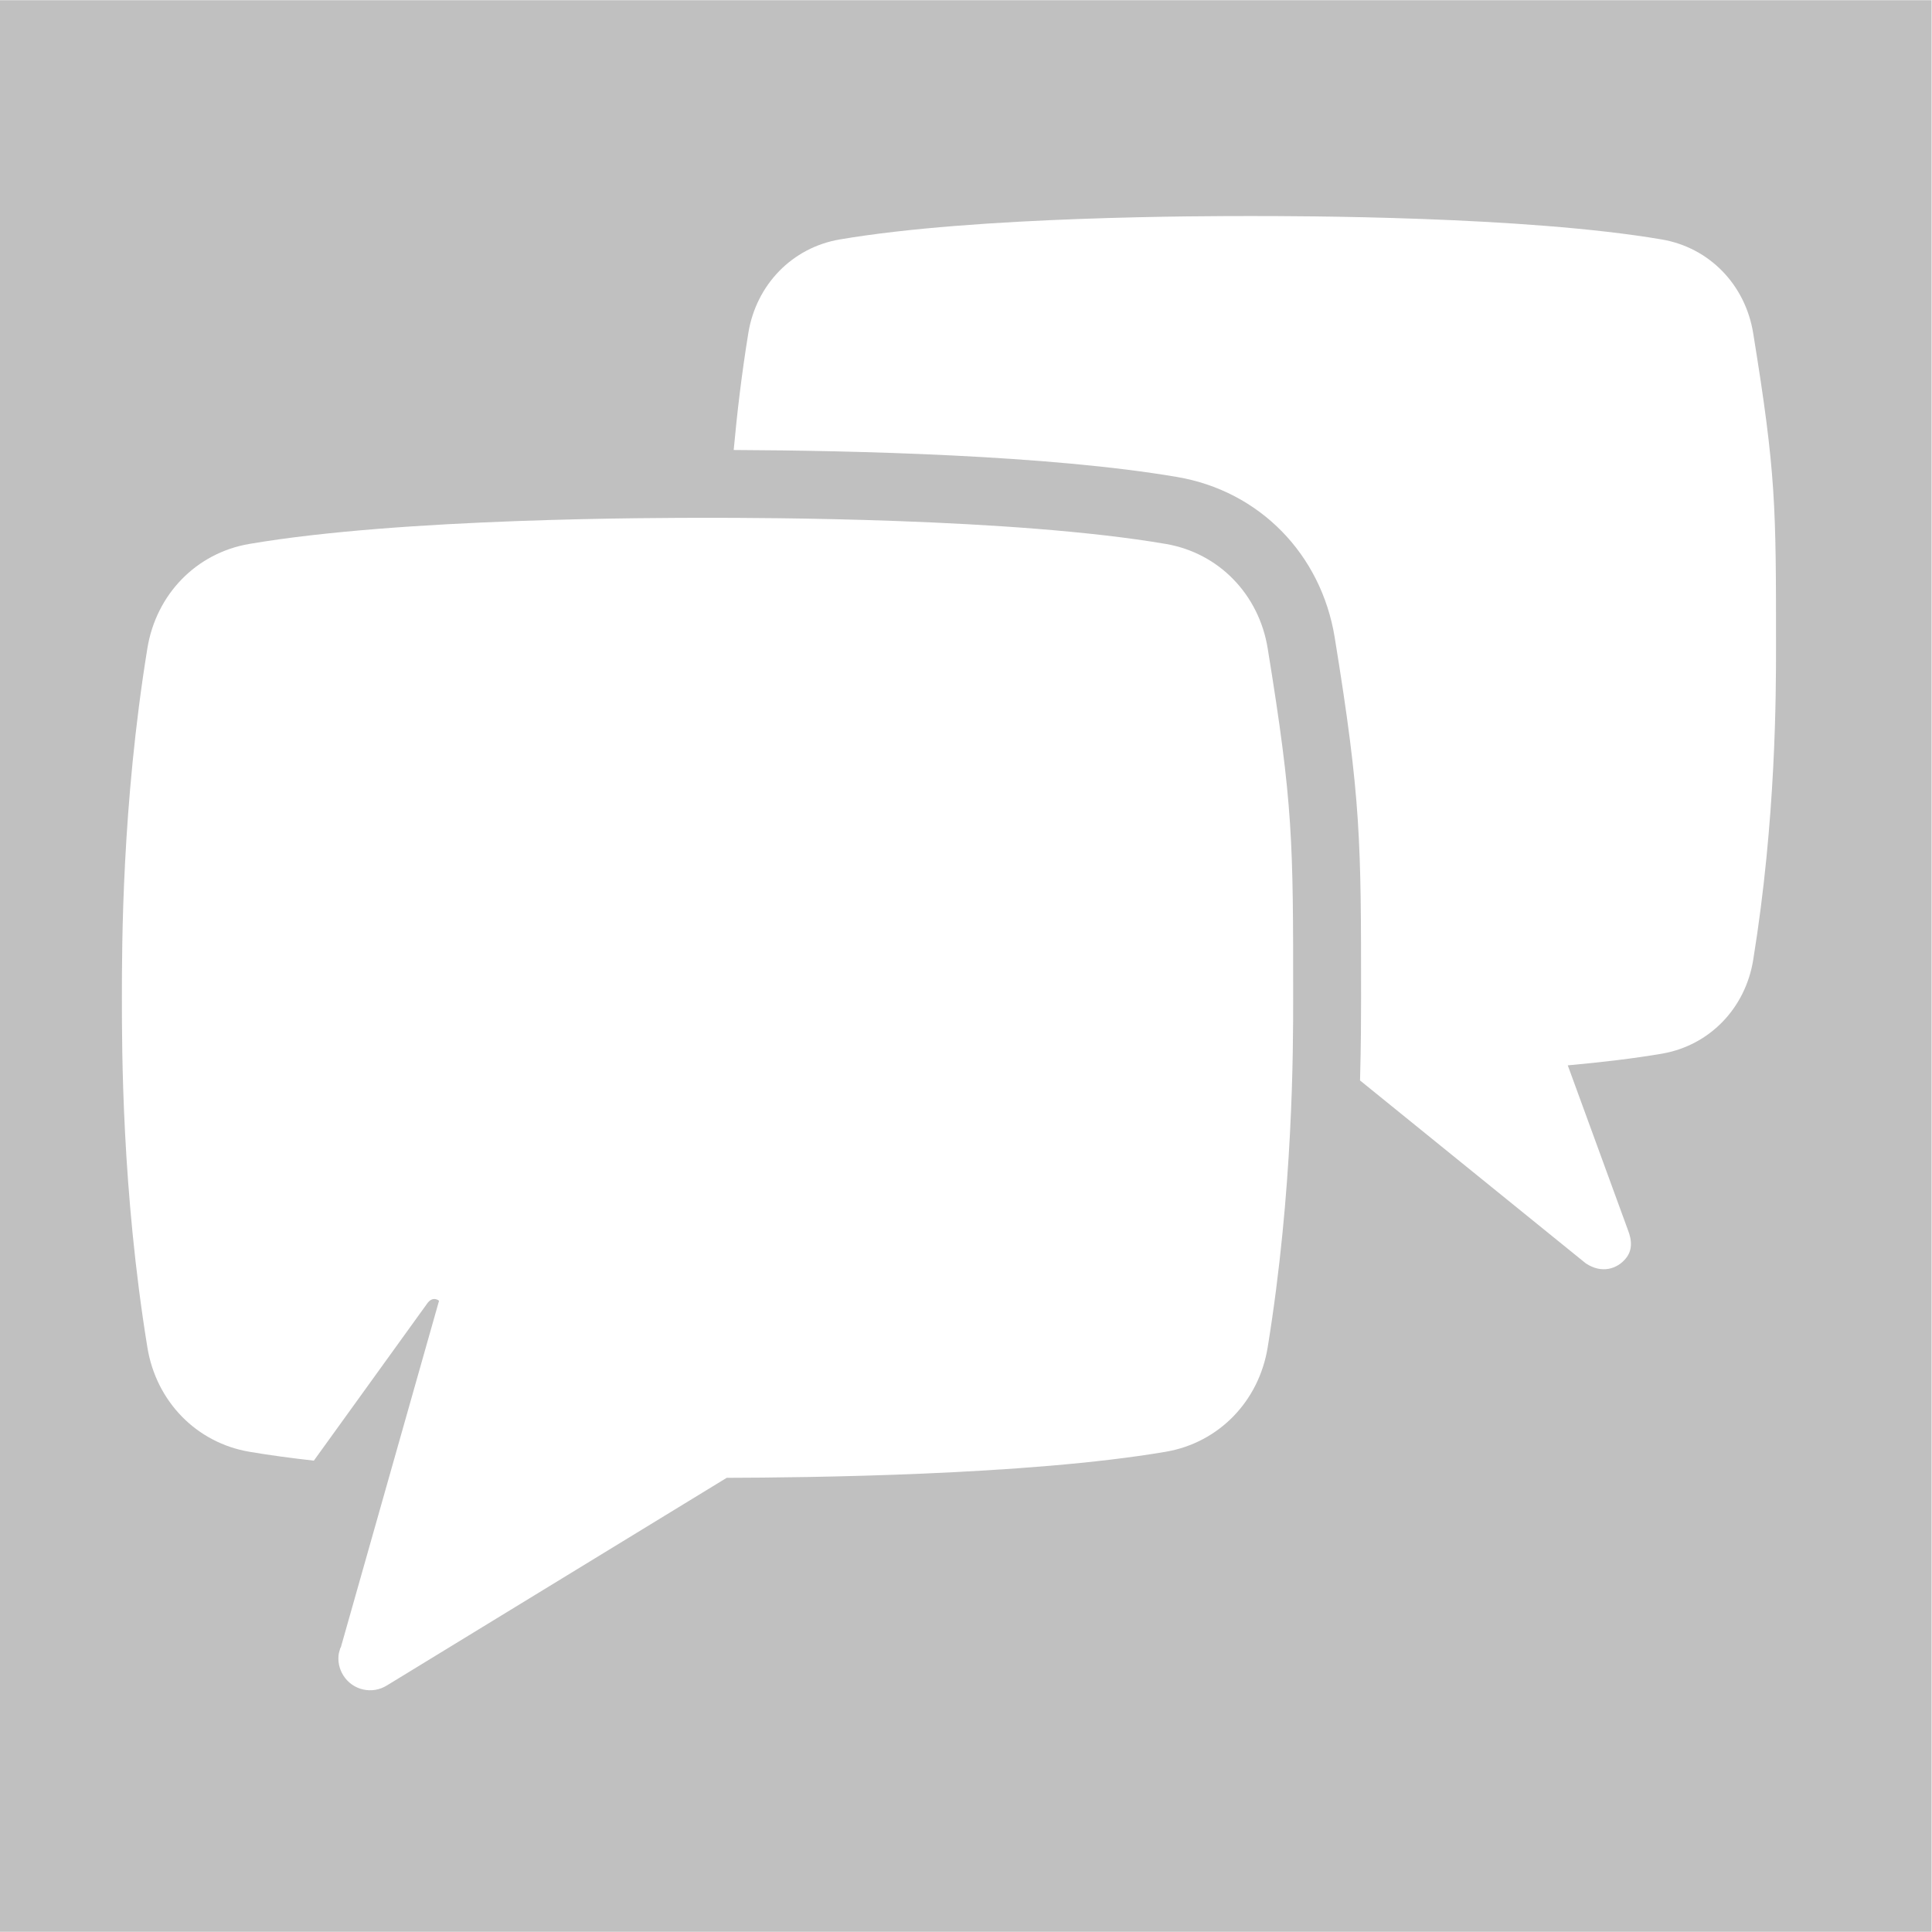
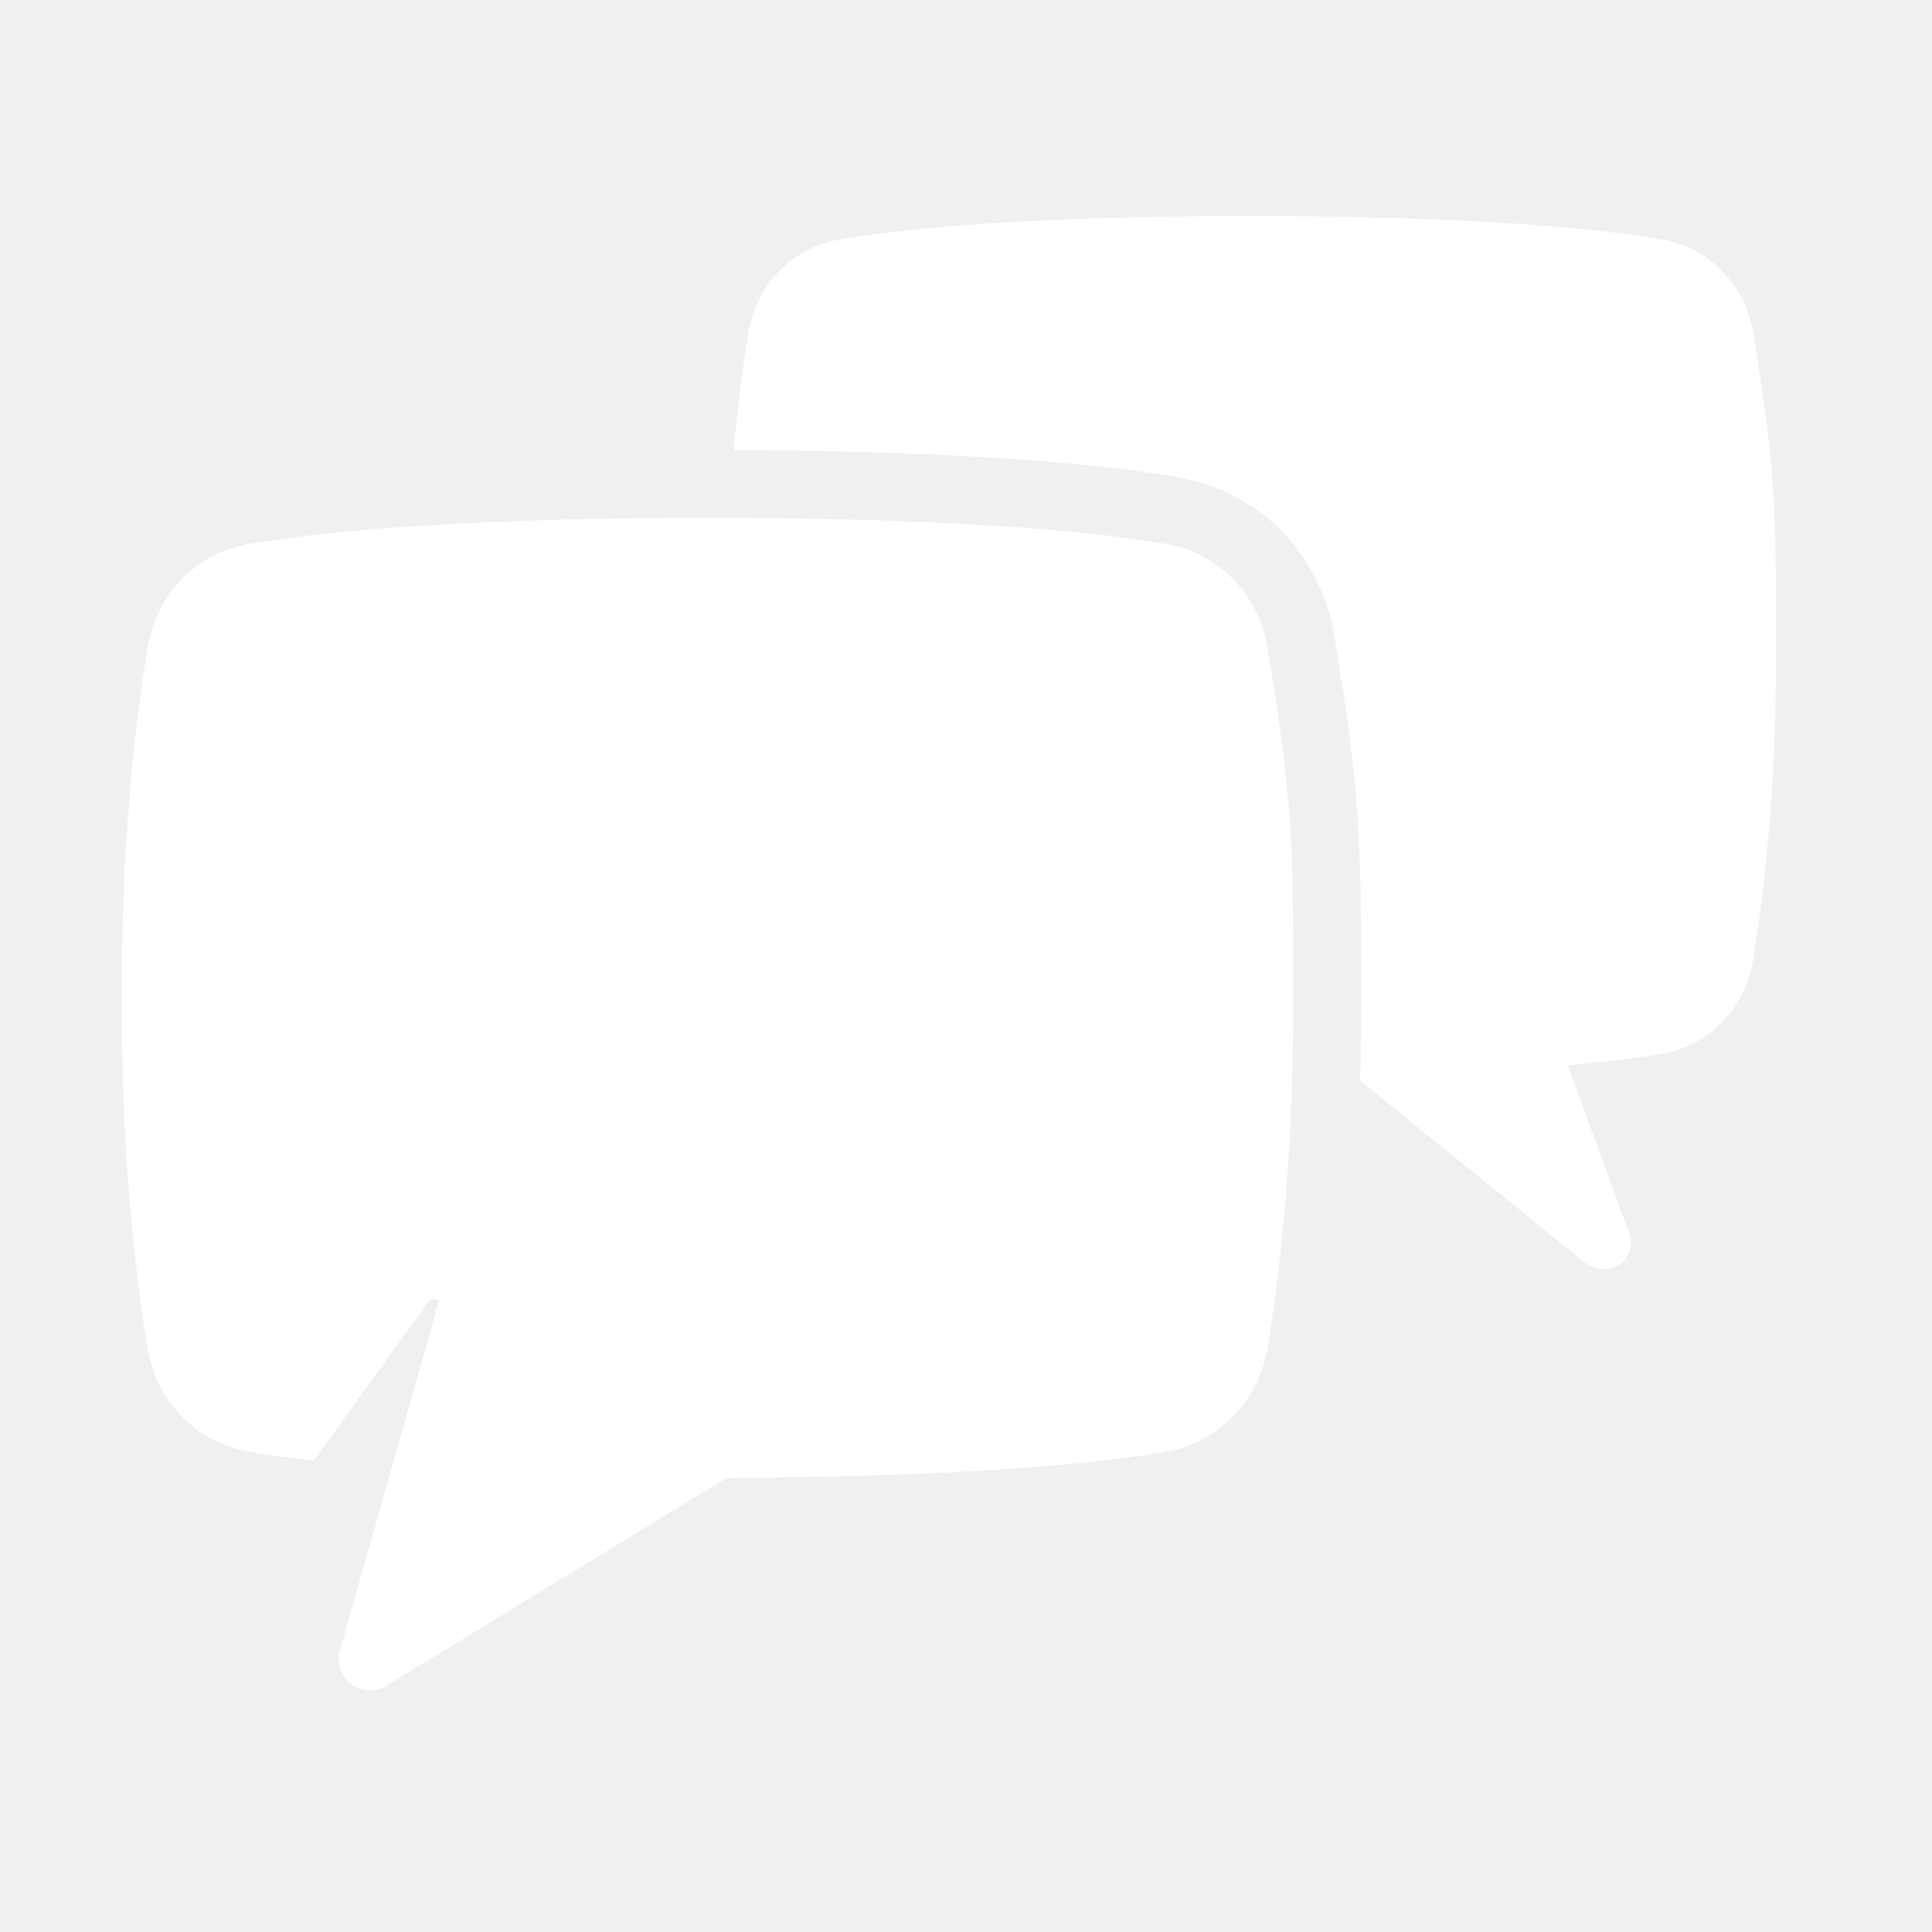
<svg xmlns="http://www.w3.org/2000/svg" width="139" height="139" viewBox="0 0 139 139" fill="none">
-   <rect width="138.96" height="138.96" transform="translate(0 0.0195312)" fill="black" fill-opacity="0.2" />
+   <rect width="138.96" height="138.96" transform="translate(0 0.0195312)" fill="black" fill-opacity="0.0" />
  <path d="M119.563 17.229C122.973 17.812 125.568 20.473 126.135 23.971C127.778 34.082 127.778 36.401 127.778 46.519C127.778 49.89 127.778 58.954 126.135 69.068C125.568 72.565 122.973 75.226 119.563 75.809C117.531 76.156 115.213 76.429 112.795 76.648L117.112 88.463C117.451 89.311 117.417 89.99 116.976 90.533C116.359 91.292 115.248 91.665 114.085 90.889L97.849 77.735C97.921 75.158 97.924 73.102 97.924 71.791C97.924 60.553 97.924 57.532 96.028 45.868C95.053 39.862 90.608 35.329 84.703 34.32C75.483 32.743 61.44 32.414 52.787 32.375C53.027 29.735 53.362 26.899 53.838 23.971C54.406 20.473 57 17.812 60.41 17.229C70.269 15.543 86.701 15.543 89.987 15.543C93.272 15.543 109.704 15.543 119.563 17.229Z" fill="white" />
  <path d="M50.904 37.255C54.567 37.255 72.887 37.255 83.879 39.135C87.681 39.785 90.573 42.752 91.206 46.651C93.038 57.926 93.038 60.511 93.038 71.791C93.038 75.548 93.038 85.656 91.206 96.93C90.573 100.829 87.681 103.796 83.879 104.447C73.885 106.154 57.87 106.309 52.285 106.323L27.855 121.25C26.784 121.931 25.374 121.613 24.7 120.54C24.388 120.042 24.286 119.48 24.379 118.941L24.493 118.54L24.513 118.55L31.587 93.586C31.587 93.586 31.146 93.183 30.719 93.804L22.58 105.088C20.939 104.903 19.368 104.692 17.93 104.447C14.127 103.796 11.235 100.829 10.602 96.93C8.77 85.656 8.77 75.548 8.77 71.791C8.77 68.034 8.77 57.926 10.602 46.651C11.235 42.752 14.127 39.785 17.93 39.135C28.921 37.255 47.24 37.255 50.904 37.255Z" fill="white" />
</svg>
